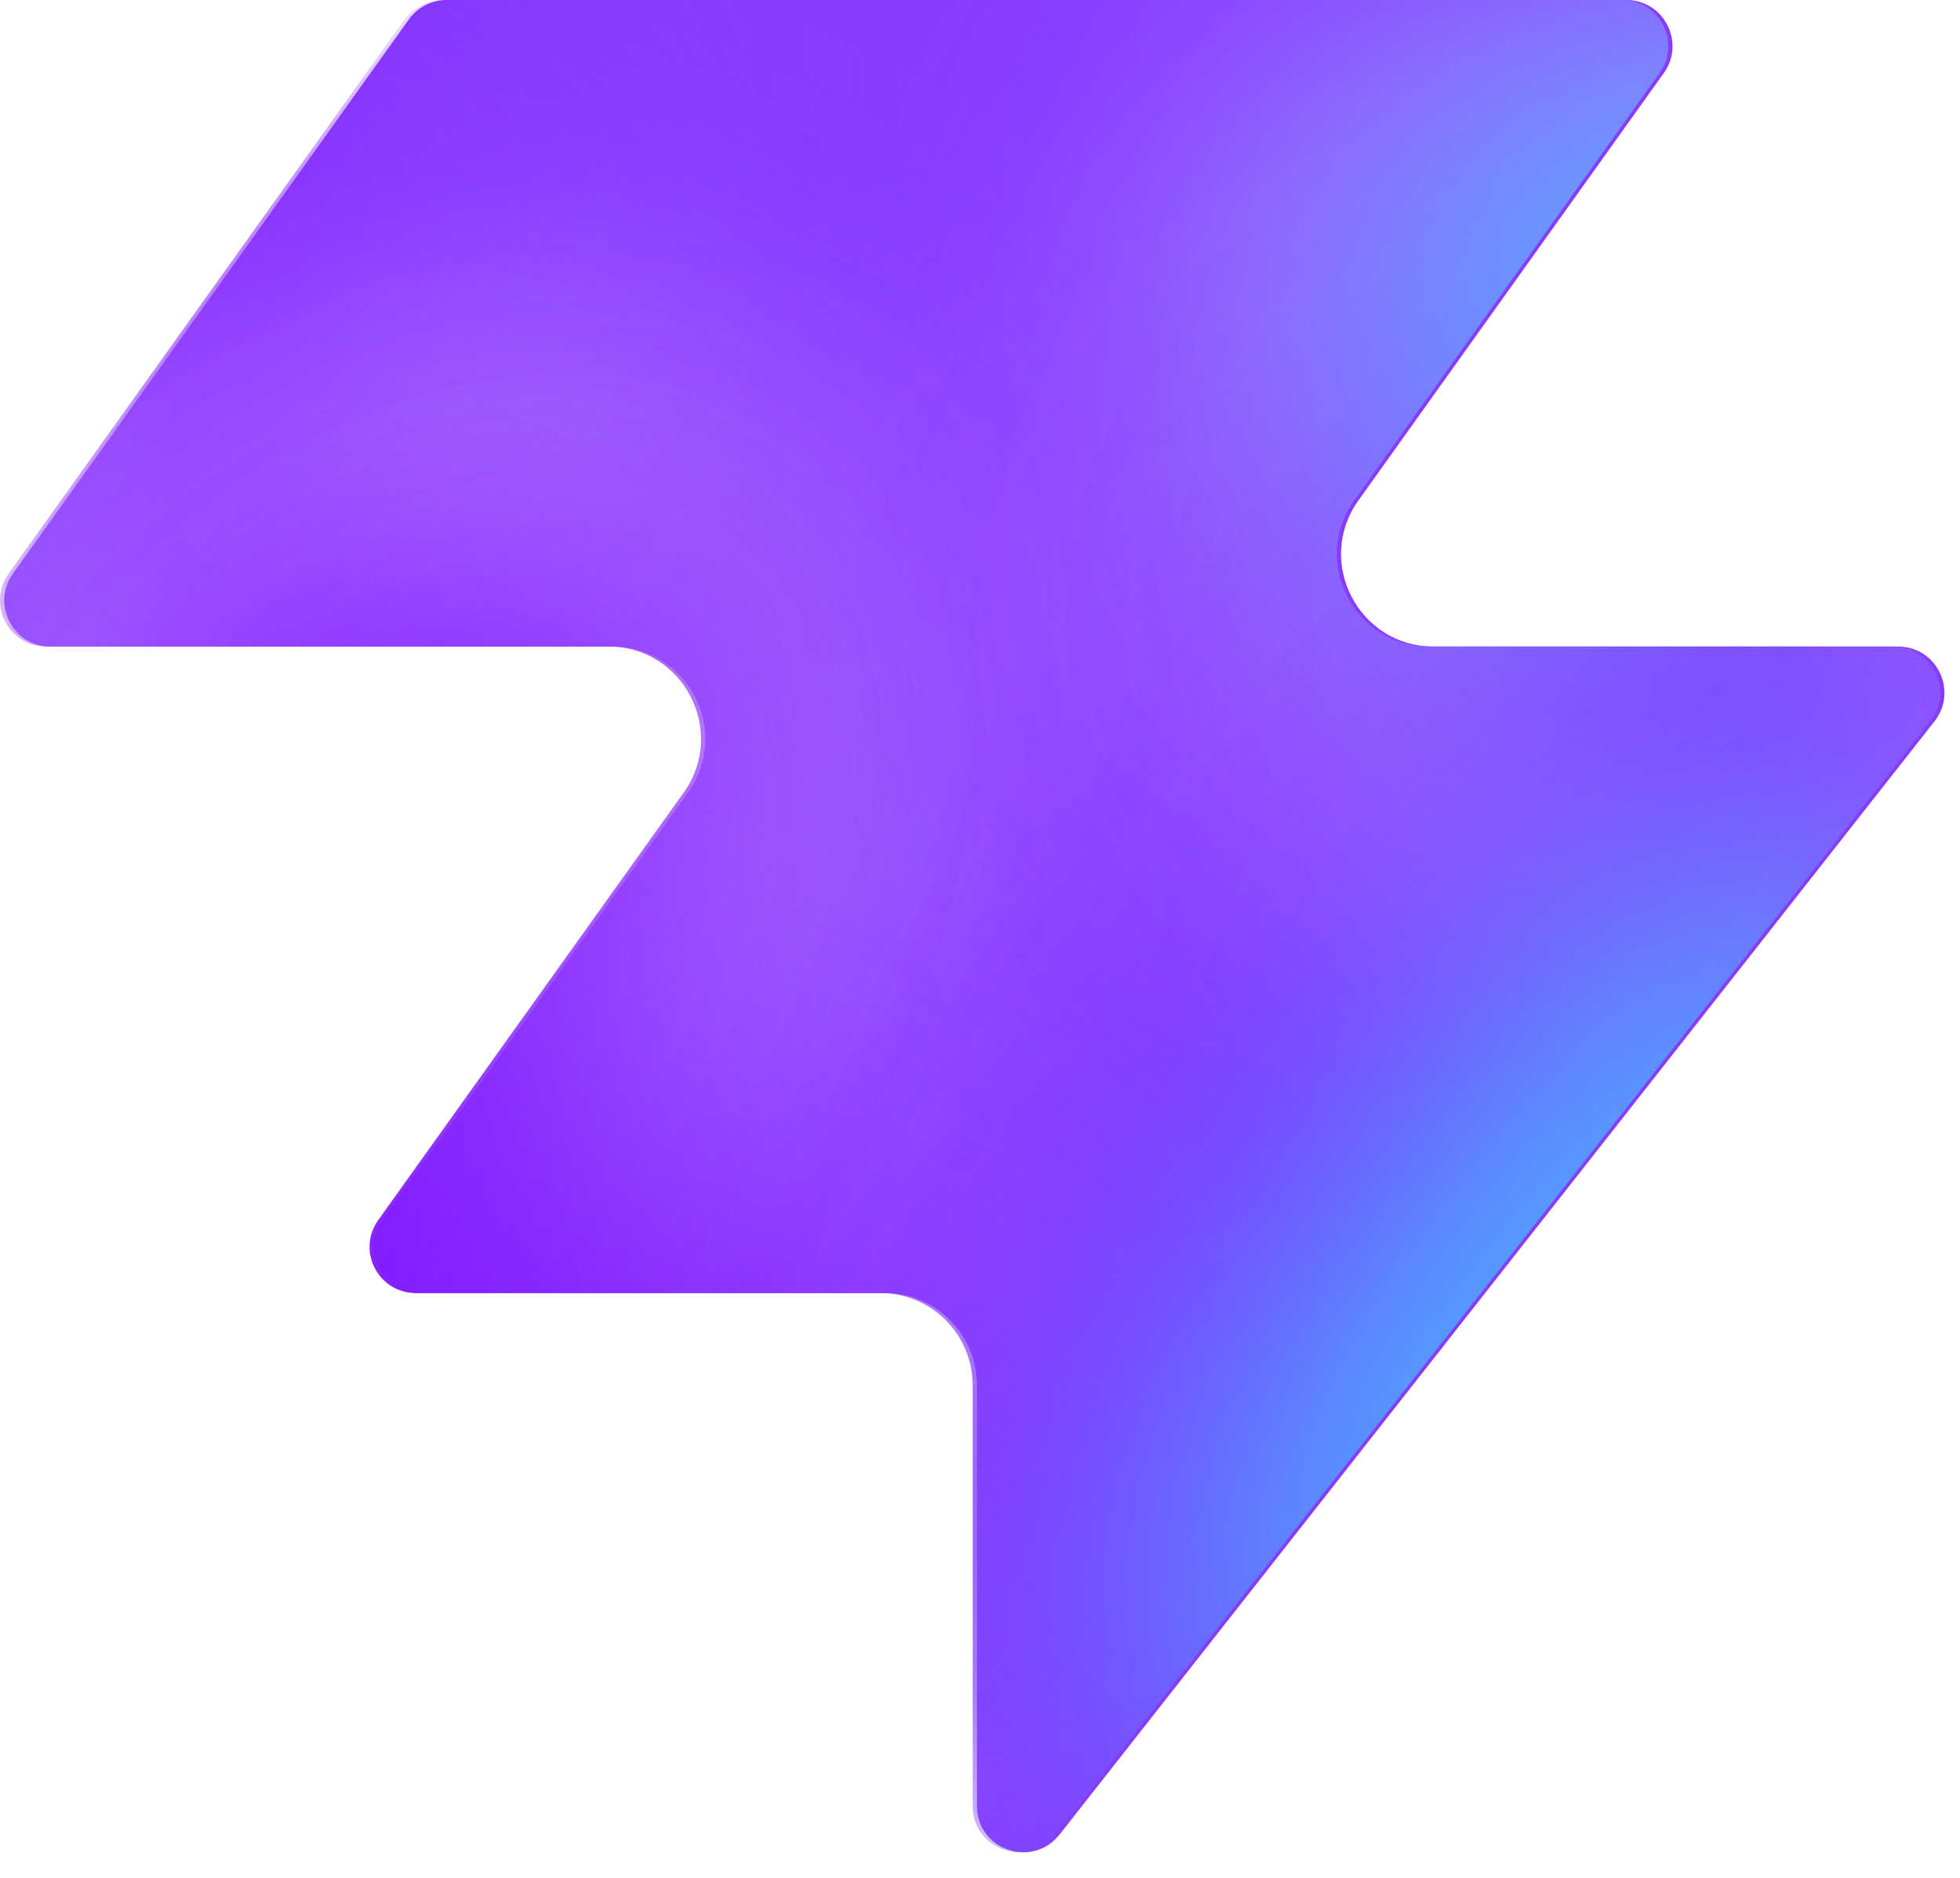
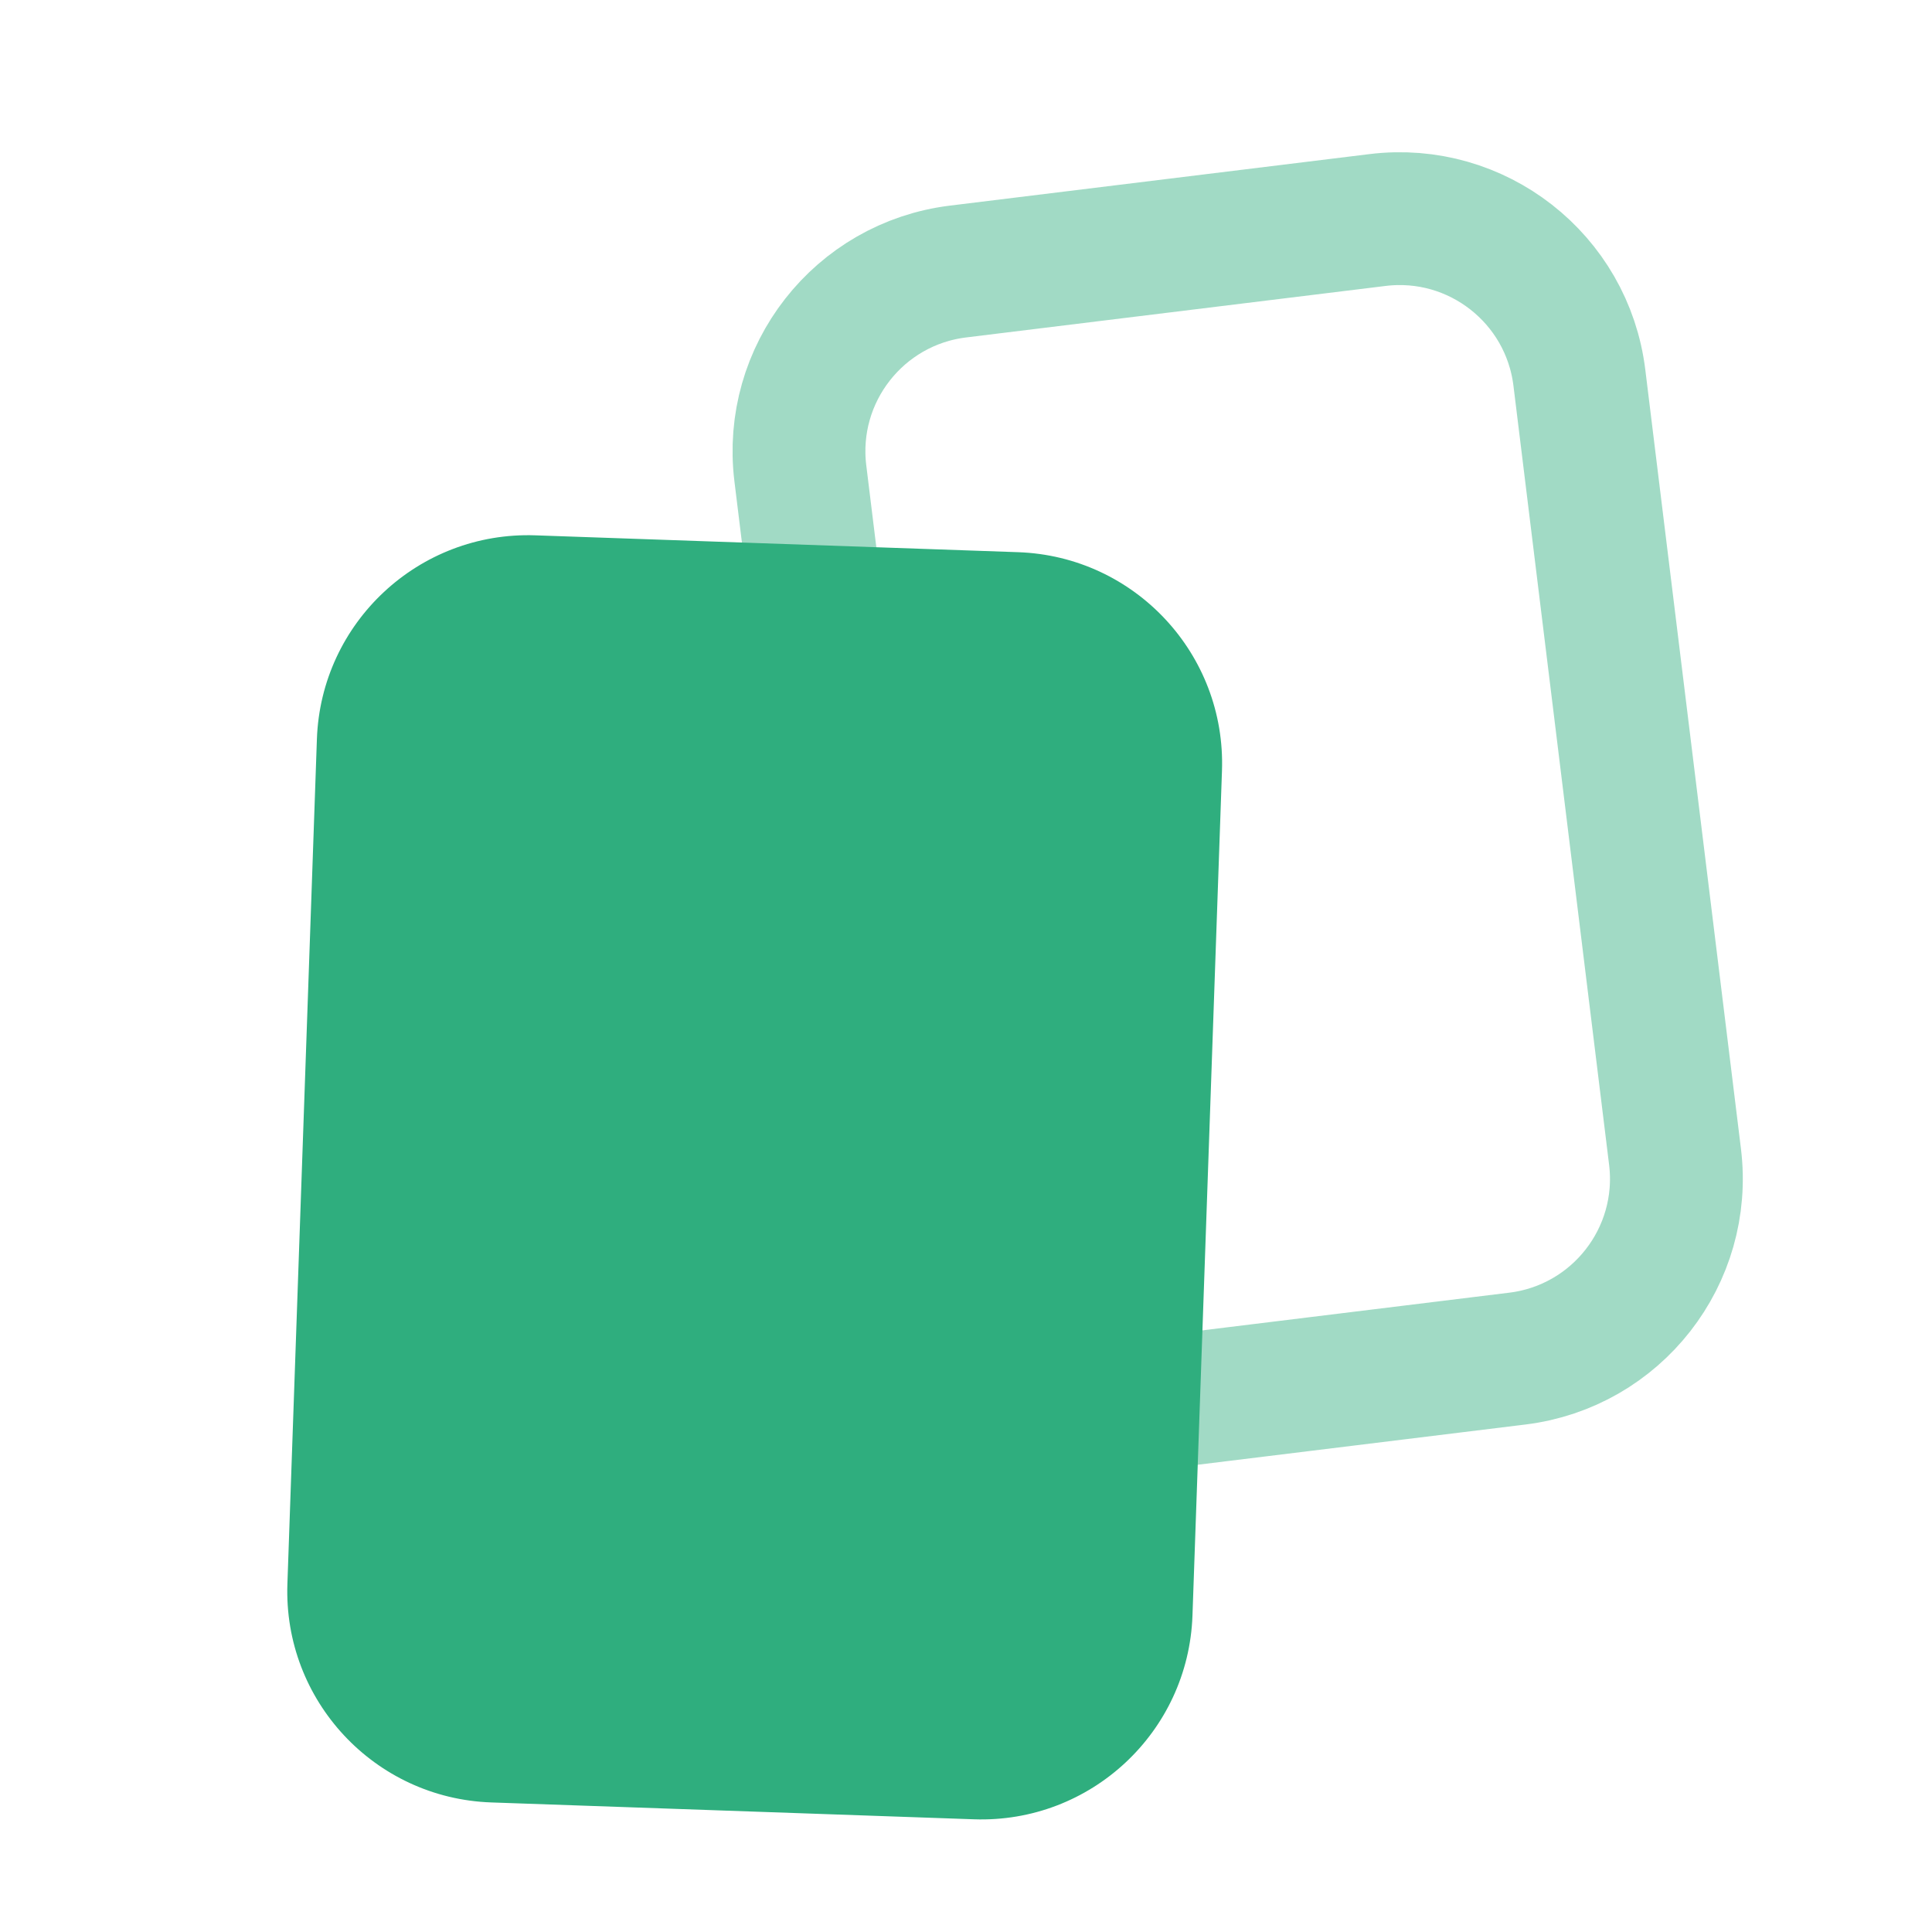
- <svg xmlns="http://www.w3.org/2000/svg" width="48" height="46" fill="none" viewBox="0 0 48 46">
-   <path fill="#863bff" d="M25.946 44.938c-.664.845-2.021.375-2.021-.698V33.937a2.26 2.26 0 0 0-2.262-2.262H10.287c-.92 0-1.456-1.04-.92-1.788l7.48-10.471c1.07-1.497 0-3.578-1.842-3.578H1.237c-.92 0-1.456-1.04-.92-1.788L10.013.474c.214-.297.556-.474.92-.474h28.894c.92 0 1.456 1.04.92 1.788l-7.48 10.471c-1.07 1.498 0 3.579 1.842 3.579h11.377c.943 0 1.473 1.088.89 1.83L25.947 44.94z" style="fill:#863bff;fill:color(display-p3 .525 .23 1);fill-opacity:1" />
-   <mask id="a" width="48" height="46" x="0" y="0" maskUnits="userSpaceOnUse" style="mask-type:alpha">
-     <path fill="#000" d="M25.842 44.938c-.664.844-2.021.375-2.021-.698V33.937a2.26 2.26 0 0 0-2.262-2.262H10.183c-.92 0-1.456-1.04-.92-1.788l7.48-10.471c1.07-1.498 0-3.579-1.842-3.579H1.133c-.92 0-1.456-1.04-.92-1.787L9.91.473c.214-.297.556-.474.92-.474h28.894c.92 0 1.456 1.04.92 1.788l-7.48 10.471c-1.07 1.498 0 3.578 1.842 3.578h11.377c.943 0 1.473 1.088.89 1.832L25.843 44.94z" style="fill:#000;fill-opacity:1" />
-   </mask>
-   <g mask="url(#a)">
-     <g filter="url(#b)">
-       <ellipse cx="5.508" cy="14.704" fill="#ede6ff" rx="5.508" ry="14.704" style="fill:#ede6ff;fill:color(display-p3 .927 .903 1);fill-opacity:1" transform="matrix(.00324 1 1 -.00324 -4.47 31.516)" />
-     </g>
-     <g filter="url(#c)">
-       <ellipse cx="10.399" cy="29.851" fill="#ede6ff" rx="10.399" ry="29.851" style="fill:#ede6ff;fill:color(display-p3 .927 .903 1);fill-opacity:1" transform="matrix(.00324 1 1 -.00324 -39.328 7.883)" />
-     </g>
-     <g filter="url(#d)">
-       <ellipse cx="5.508" cy="30.487" fill="#7e14ff" rx="5.508" ry="30.487" style="fill:#7e14ff;fill:color(display-p3 .492 .077 1);fill-opacity:1" transform="rotate(89.814 -25.913 -14.639)scale(1 -1)" />
-     </g>
-     <g filter="url(#e)">
-       <ellipse cx="5.508" cy="30.599" fill="#7e14ff" rx="5.508" ry="30.599" style="fill:#7e14ff;fill:color(display-p3 .492 .077 1);fill-opacity:1" transform="rotate(89.814 -32.644 -3.334)scale(1 -1)" />
-     </g>
-     <g filter="url(#f)">
-       <ellipse cx="5.508" cy="30.599" fill="#7e14ff" rx="5.508" ry="30.599" style="fill:#7e14ff;fill:color(display-p3 .492 .077 1);fill-opacity:1" transform="matrix(.00324 1 1 -.00324 -34.34 30.47)" />
-     </g>
-     <g filter="url(#g)">
-       <ellipse cx="14.072" cy="22.078" fill="#ede6ff" rx="14.072" ry="22.078" style="fill:#ede6ff;fill:color(display-p3 .927 .903 1);fill-opacity:1" transform="rotate(93.35 24.506 48.493)scale(-1 1)" />
-     </g>
-     <g filter="url(#h)">
-       <ellipse cx="3.47" cy="21.501" fill="#7e14ff" rx="3.47" ry="21.501" style="fill:#7e14ff;fill:color(display-p3 .492 .077 1);fill-opacity:1" transform="rotate(89.009 28.708 47.59)scale(-1 1)" />
-     </g>
-     <g filter="url(#i)">
-       <ellipse cx="3.47" cy="21.501" fill="#7e14ff" rx="3.47" ry="21.501" style="fill:#7e14ff;fill:color(display-p3 .492 .077 1);fill-opacity:1" transform="rotate(89.009 28.708 47.59)scale(-1 1)" />
-     </g>
-     <g filter="url(#j)">
-       <ellipse cx=".387" cy="8.972" fill="#7e14ff" rx="4.407" ry="29.108" style="fill:#7e14ff;fill:color(display-p3 .492 .077 1);fill-opacity:1" transform="rotate(39.51 .387 8.972)" />
-     </g>
-     <g filter="url(#k)">
-       <ellipse cx="47.523" cy="-6.092" fill="#7e14ff" rx="4.407" ry="29.108" style="fill:#7e14ff;fill:color(display-p3 .492 .077 1);fill-opacity:1" transform="rotate(37.892 47.523 -6.092)" />
-     </g>
-     <g filter="url(#l)">
-       <ellipse cx="41.412" cy="6.333" fill="#47bfff" rx="5.971" ry="9.665" style="fill:#47bfff;fill:color(display-p3 .28 .748 1);fill-opacity:1" transform="rotate(37.892 41.412 6.333)" />
-     </g>
-     <g filter="url(#m)">
-       <ellipse cx="-1.879" cy="38.332" fill="#7e14ff" rx="4.407" ry="29.108" style="fill:#7e14ff;fill:color(display-p3 .492 .077 1);fill-opacity:1" transform="rotate(37.892 -1.88 38.332)" />
-     </g>
-     <g filter="url(#n)">
-       <ellipse cx="-1.879" cy="38.332" fill="#7e14ff" rx="4.407" ry="29.108" style="fill:#7e14ff;fill:color(display-p3 .492 .077 1);fill-opacity:1" transform="rotate(37.892 -1.88 38.332)" />
-     </g>
-     <g filter="url(#o)">
-       <ellipse cx="35.651" cy="29.907" fill="#7e14ff" rx="4.407" ry="29.108" style="fill:#7e14ff;fill:color(display-p3 .492 .077 1);fill-opacity:1" transform="rotate(37.892 35.651 29.907)" />
-     </g>
-     <g filter="url(#p)">
-       <ellipse cx="38.418" cy="32.4" fill="#47bfff" rx="5.971" ry="15.297" style="fill:#47bfff;fill:color(display-p3 .28 .748 1);fill-opacity:1" transform="rotate(37.892 38.418 32.4)" />
-     </g>
-   </g>
-   <defs>
-     <filter id="b" width="60.045" height="41.654" x="-19.77" y="16.149" color-interpolation-filters="sRGB" filterUnits="userSpaceOnUse">
-       <feFlood flood-opacity="0" result="BackgroundImageFix" />
-       <feBlend in="SourceGraphic" in2="BackgroundImageFix" result="shape" />
-       <feGaussianBlur result="effect1_foregroundBlur_2002_17158" stdDeviation="7.659" />
-     </filter>
-     <filter id="c" width="90.34" height="51.437" x="-54.613" y="-7.533" color-interpolation-filters="sRGB" filterUnits="userSpaceOnUse">
-       <feFlood flood-opacity="0" result="BackgroundImageFix" />
-       <feBlend in="SourceGraphic" in2="BackgroundImageFix" result="shape" />
-       <feGaussianBlur result="effect1_foregroundBlur_2002_17158" stdDeviation="7.659" />
-     </filter>
-     <filter id="d" width="79.355" height="29.4" x="-49.64" y="2.03" color-interpolation-filters="sRGB" filterUnits="userSpaceOnUse">
-       <feFlood flood-opacity="0" result="BackgroundImageFix" />
-       <feBlend in="SourceGraphic" in2="BackgroundImageFix" result="shape" />
-       <feGaussianBlur result="effect1_foregroundBlur_2002_17158" stdDeviation="4.596" />
-     </filter>
-     <filter id="e" width="79.579" height="29.4" x="-45.045" y="20.029" color-interpolation-filters="sRGB" filterUnits="userSpaceOnUse">
-       <feFlood flood-opacity="0" result="BackgroundImageFix" />
-       <feBlend in="SourceGraphic" in2="BackgroundImageFix" result="shape" />
-       <feGaussianBlur result="effect1_foregroundBlur_2002_17158" stdDeviation="4.596" />
-     </filter>
-     <filter id="f" width="79.579" height="29.4" x="-43.513" y="21.178" color-interpolation-filters="sRGB" filterUnits="userSpaceOnUse">
-       <feFlood flood-opacity="0" result="BackgroundImageFix" />
-       <feBlend in="SourceGraphic" in2="BackgroundImageFix" result="shape" />
-       <feGaussianBlur result="effect1_foregroundBlur_2002_17158" stdDeviation="4.596" />
-     </filter>
-     <filter id="g" width="74.749" height="58.852" x="15.756" y="-17.901" color-interpolation-filters="sRGB" filterUnits="userSpaceOnUse">
-       <feFlood flood-opacity="0" result="BackgroundImageFix" />
-       <feBlend in="SourceGraphic" in2="BackgroundImageFix" result="shape" />
-       <feGaussianBlur result="effect1_foregroundBlur_2002_17158" stdDeviation="7.659" />
-     </filter>
-     <filter id="h" width="61.377" height="25.362" x="23.548" y="2.284" color-interpolation-filters="sRGB" filterUnits="userSpaceOnUse">
-       <feFlood flood-opacity="0" result="BackgroundImageFix" />
-       <feBlend in="SourceGraphic" in2="BackgroundImageFix" result="shape" />
-       <feGaussianBlur result="effect1_foregroundBlur_2002_17158" stdDeviation="4.596" />
-     </filter>
-     <filter id="i" width="61.377" height="25.362" x="23.548" y="2.284" color-interpolation-filters="sRGB" filterUnits="userSpaceOnUse">
-       <feFlood flood-opacity="0" result="BackgroundImageFix" />
-       <feBlend in="SourceGraphic" in2="BackgroundImageFix" result="shape" />
-       <feGaussianBlur result="effect1_foregroundBlur_2002_17158" stdDeviation="4.596" />
-     </filter>
-     <filter id="j" width="56.045" height="63.649" x="-27.636" y="-22.853" color-interpolation-filters="sRGB" filterUnits="userSpaceOnUse">
-       <feFlood flood-opacity="0" result="BackgroundImageFix" />
-       <feBlend in="SourceGraphic" in2="BackgroundImageFix" result="shape" />
-       <feGaussianBlur result="effect1_foregroundBlur_2002_17158" stdDeviation="4.596" />
-     </filter>
-     <filter id="k" width="54.814" height="64.646" x="20.116" y="-38.415" color-interpolation-filters="sRGB" filterUnits="userSpaceOnUse">
-       <feFlood flood-opacity="0" result="BackgroundImageFix" />
-       <feBlend in="SourceGraphic" in2="BackgroundImageFix" result="shape" />
-       <feGaussianBlur result="effect1_foregroundBlur_2002_17158" stdDeviation="4.596" />
-     </filter>
-     <filter id="l" width="33.541" height="35.313" x="24.641" y="-11.323" color-interpolation-filters="sRGB" filterUnits="userSpaceOnUse">
-       <feFlood flood-opacity="0" result="BackgroundImageFix" />
-       <feBlend in="SourceGraphic" in2="BackgroundImageFix" result="shape" />
-       <feGaussianBlur result="effect1_foregroundBlur_2002_17158" stdDeviation="4.596" />
-     </filter>
-     <filter id="m" width="54.814" height="64.646" x="-29.286" y="6.009" color-interpolation-filters="sRGB" filterUnits="userSpaceOnUse">
-       <feFlood flood-opacity="0" result="BackgroundImageFix" />
-       <feBlend in="SourceGraphic" in2="BackgroundImageFix" result="shape" />
-       <feGaussianBlur result="effect1_foregroundBlur_2002_17158" stdDeviation="4.596" />
-     </filter>
-     <filter id="n" width="54.814" height="64.646" x="-29.286" y="6.009" color-interpolation-filters="sRGB" filterUnits="userSpaceOnUse">
-       <feFlood flood-opacity="0" result="BackgroundImageFix" />
-       <feBlend in="SourceGraphic" in2="BackgroundImageFix" result="shape" />
-       <feGaussianBlur result="effect1_foregroundBlur_2002_17158" stdDeviation="4.596" />
-     </filter>
-     <filter id="o" width="54.814" height="64.646" x="8.244" y="-2.416" color-interpolation-filters="sRGB" filterUnits="userSpaceOnUse">
-       <feFlood flood-opacity="0" result="BackgroundImageFix" />
-       <feBlend in="SourceGraphic" in2="BackgroundImageFix" result="shape" />
-       <feGaussianBlur result="effect1_foregroundBlur_2002_17158" stdDeviation="4.596" />
-     </filter>
-     <filter id="p" width="39.409" height="43.623" x="18.713" y="10.588" color-interpolation-filters="sRGB" filterUnits="userSpaceOnUse">
-       <feFlood flood-opacity="0" result="BackgroundImageFix" />
-       <feBlend in="SourceGraphic" in2="BackgroundImageFix" result="shape" />
-       <feGaussianBlur result="effect1_foregroundBlur_2002_17158" stdDeviation="4.596" />
-     </filter>
-   </defs>
+ <svg xmlns="http://www.w3.org/2000/svg" width="32" height="32" viewBox="0 0 32 32" fill="none">
+   <rect x="14" y="4" width="13" height="19" rx="3" transform="rotate(-7 20.5 13.5)" fill="none" stroke="#2fae7e" stroke-width="2.2" opacity="0.45" />
+   <rect x="5" y="9" width="15" height="21" rx="3.5" transform="rotate(2 12.5 19.5)" fill="#2fae7e" />
</svg>
